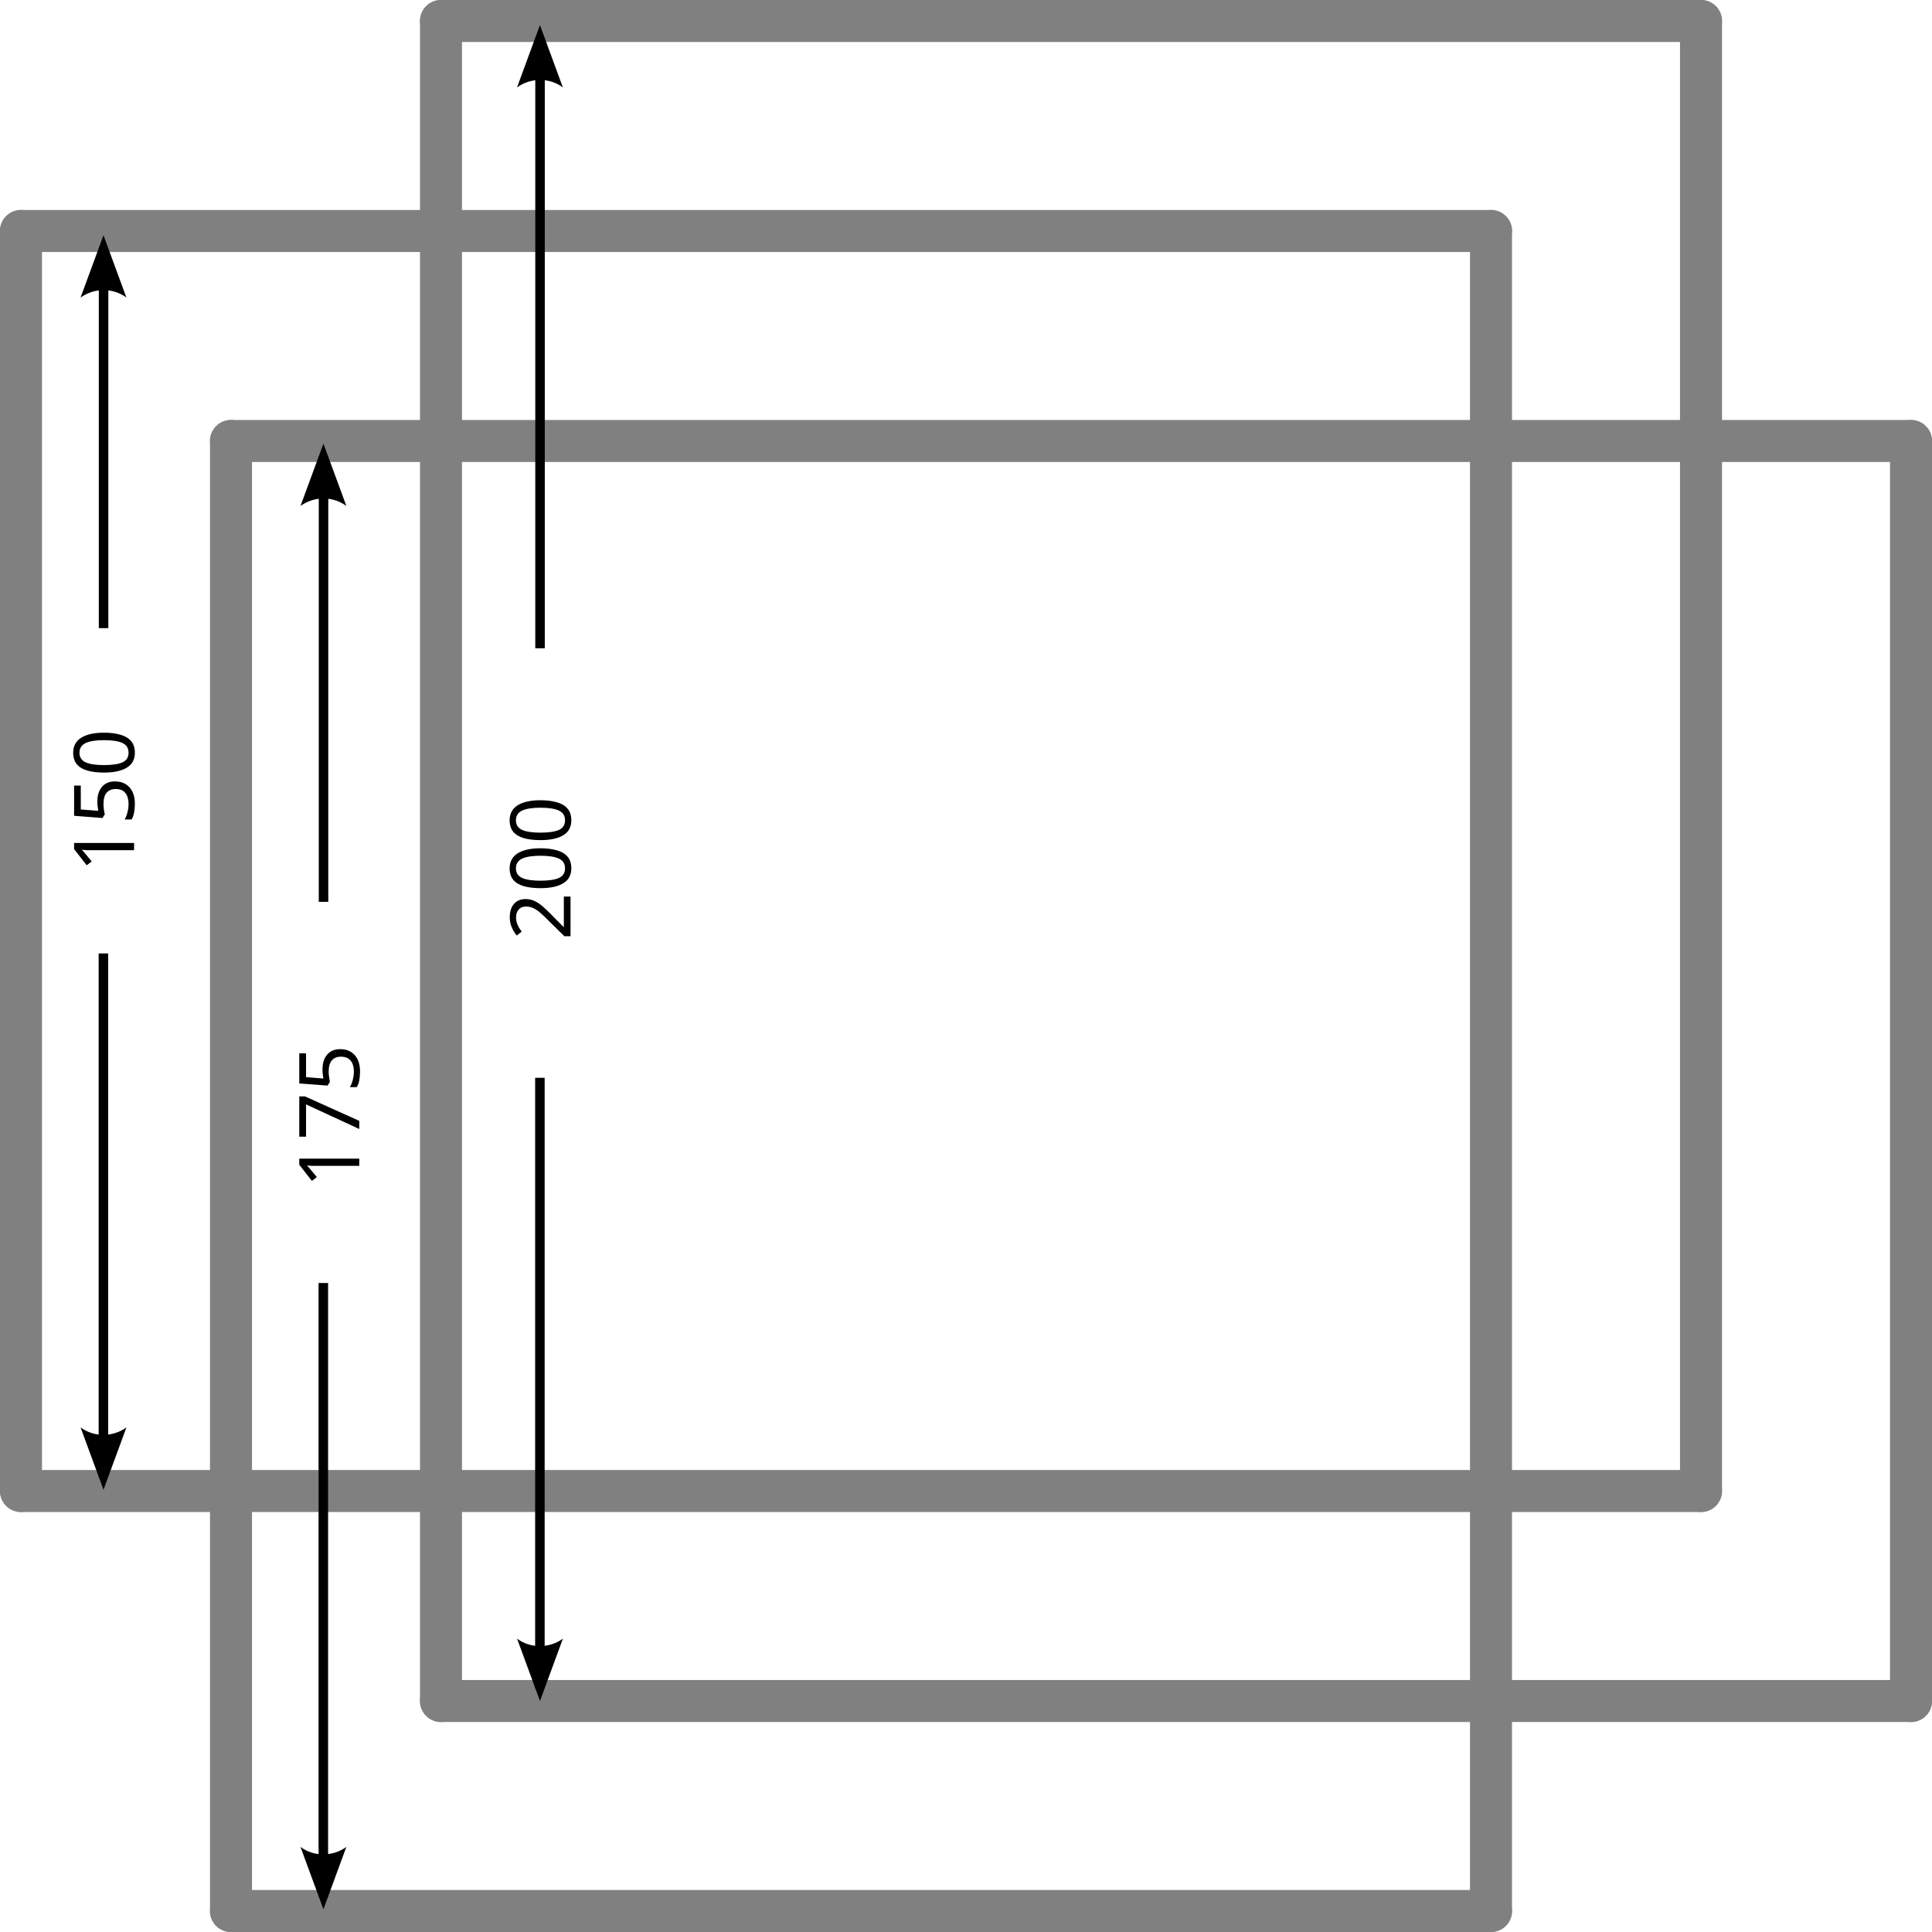
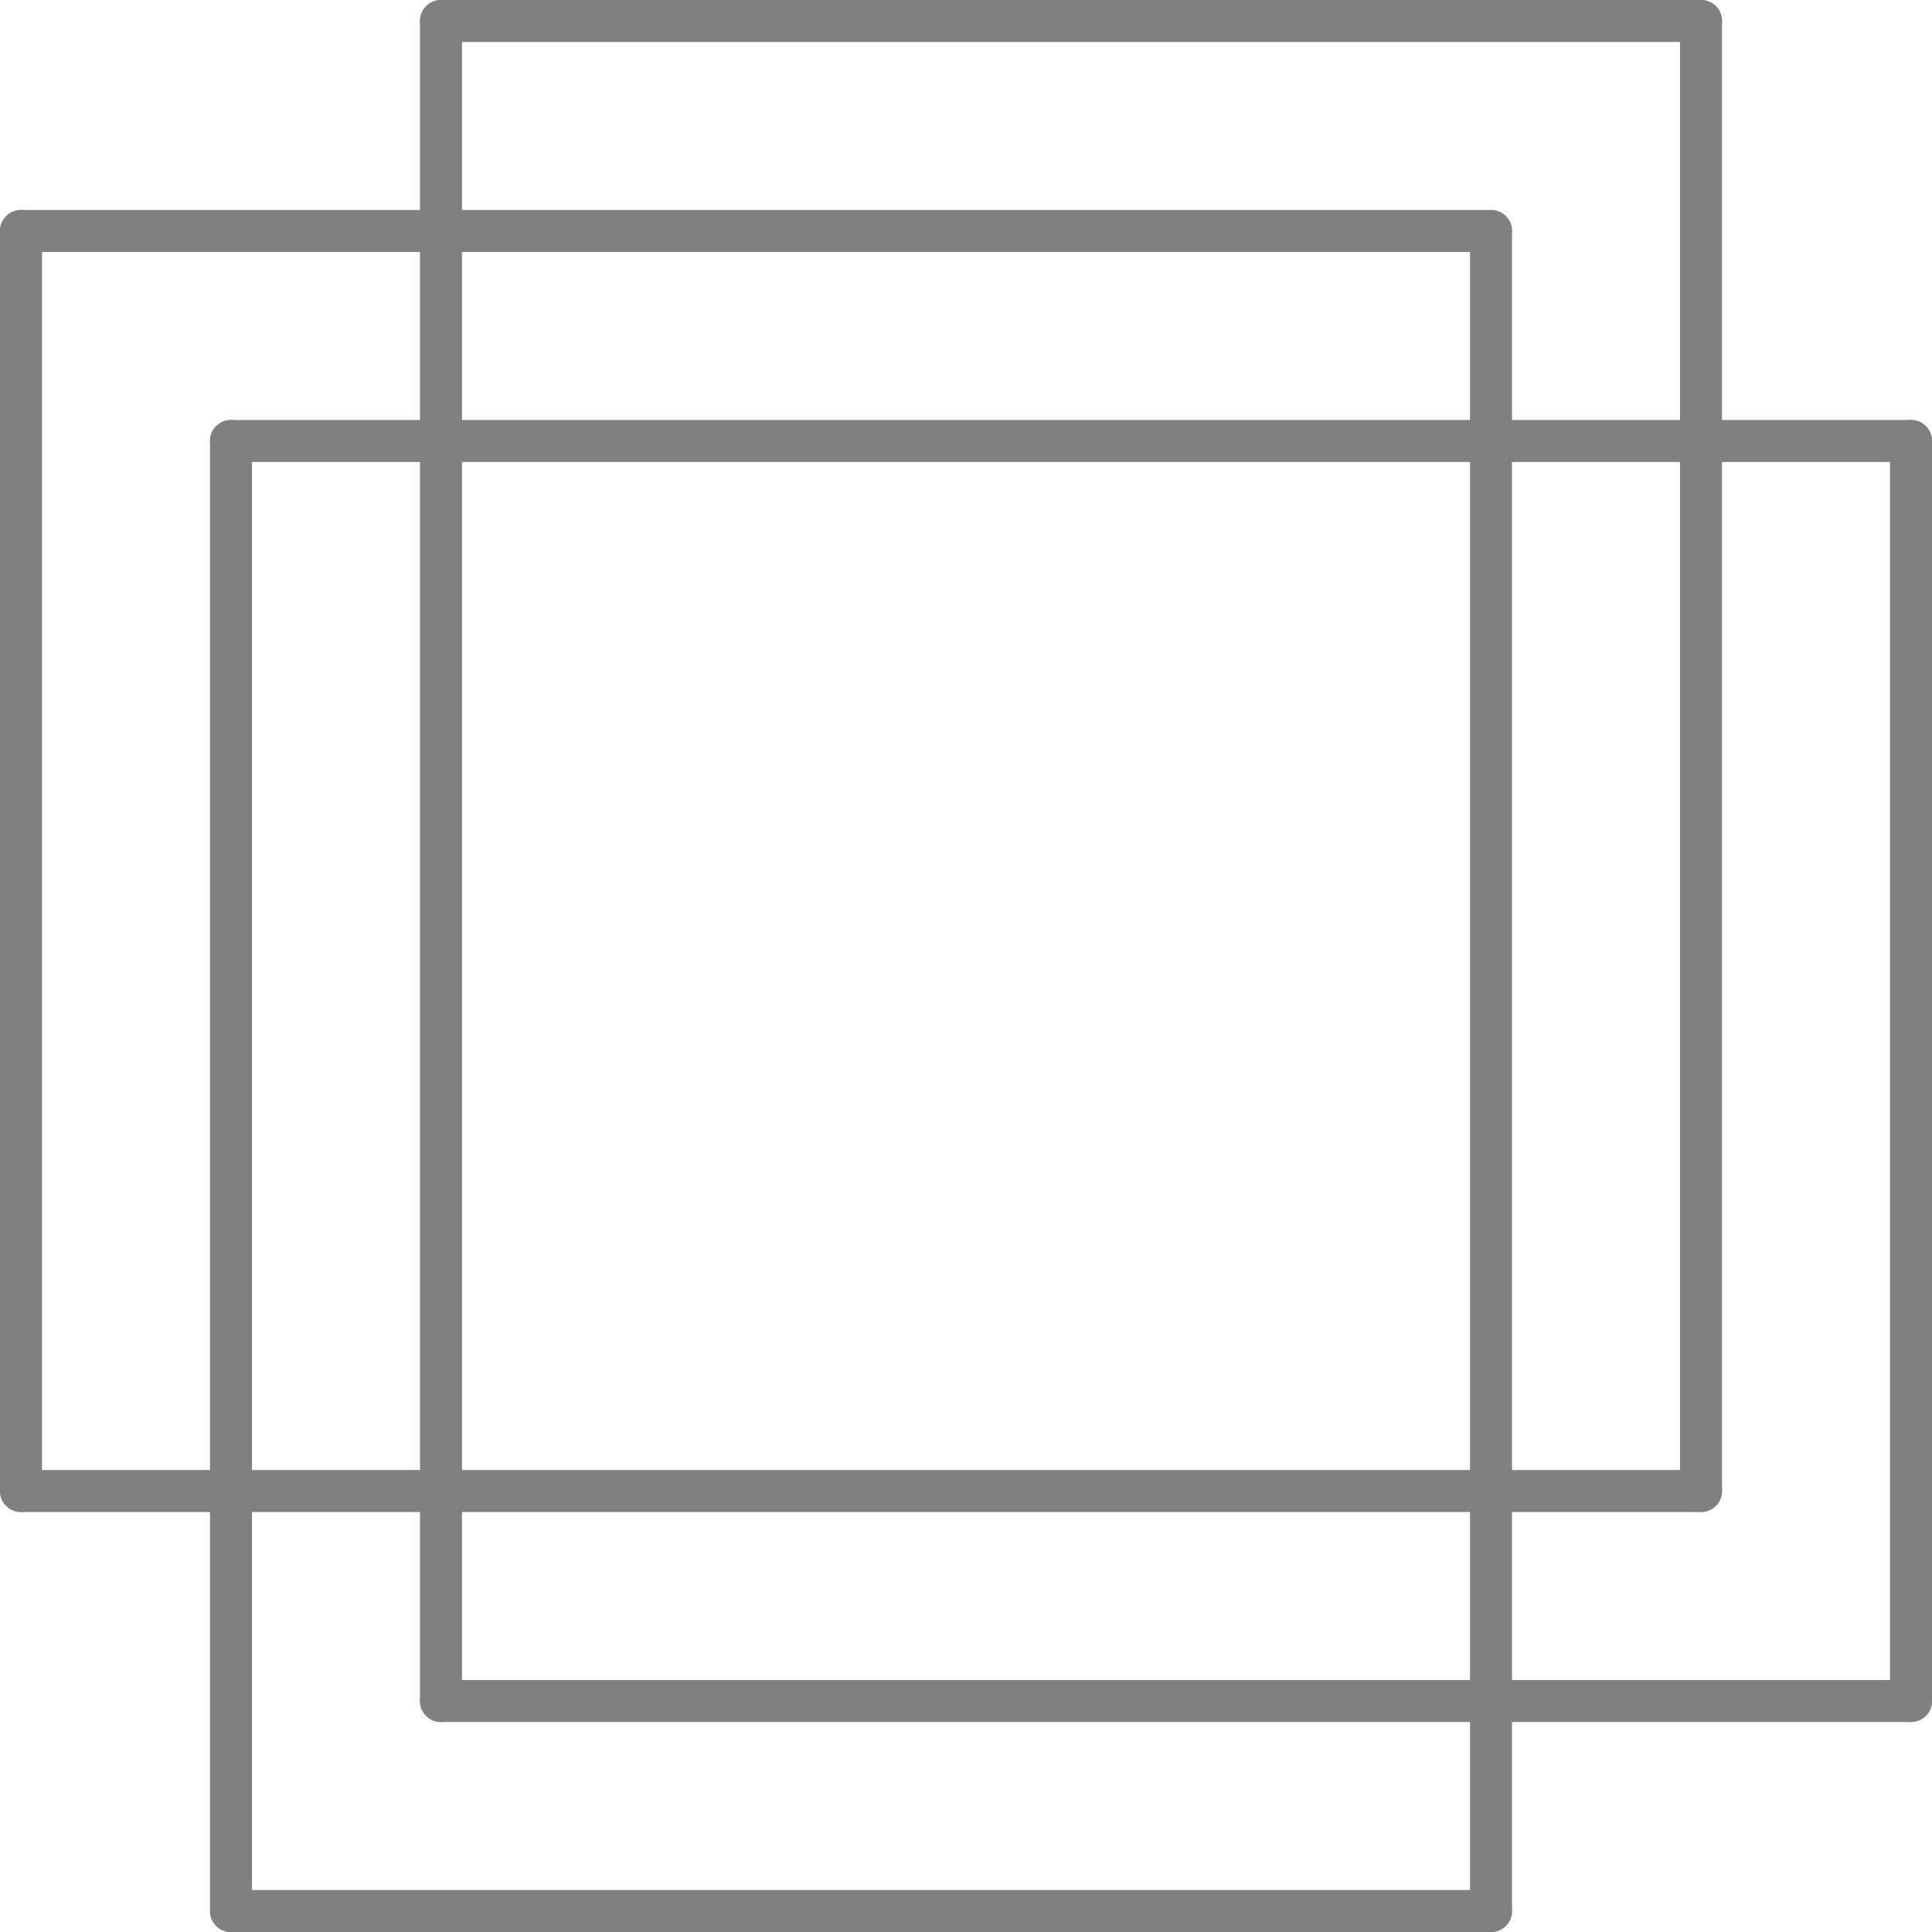
<svg xmlns="http://www.w3.org/2000/svg" version="1.1" width="230" height="230" id="svg2">
  <defs id="defs34">
    <marker refX="0" refY="0" orient="auto" id="Arrow2Mstart" style="overflow:visible">
      <path d="M 8.719,4.034 -2.207,0.016 8.719,-4.002 c -1.745,2.372 -1.735,5.617 -6e-7,8.035 z" transform="scale(0.6,0.6)" id="path3792" style="font-size:12px;fill-rule:evenodd;stroke-width:0.625;stroke-linejoin:round" />
    </marker>
    <marker refX="0" refY="0" orient="auto" id="marker24420" style="overflow:visible">
      <path d="M 8.719,4.034 -2.207,0.016 8.719,-4.002 c -1.745,2.372 -1.735,5.617 -6e-7,8.035 z" transform="scale(0.6,0.6)" id="path24422" style="font-size:12px;fill-rule:evenodd;stroke-width:0.625;stroke-linejoin:round" />
    </marker>
    <marker refX="0" refY="0" orient="auto" id="Arrow2Mstart-4" style="overflow:visible">
      <path d="M 8.719,4.034 -2.207,0.016 8.719,-4.002 c -1.745,2.372 -1.735,5.617 -6e-7,8.035 z" transform="scale(0.6,0.6)" id="path3792-6" style="font-size:12px;fill-rule:evenodd;stroke-width:0.625;stroke-linejoin:round" />
    </marker>
    <marker refX="0" refY="0" orient="auto" id="marker24464" style="overflow:visible">
      <path d="M 8.719,4.034 -2.207,0.016 8.719,-4.002 c -1.745,2.372 -1.735,5.617 -6e-7,8.035 z" transform="scale(0.6,0.6)" id="path24466" style="font-size:12px;fill-rule:evenodd;stroke-width:0.625;stroke-linejoin:round" />
    </marker>
    <marker refX="0" refY="0" orient="auto" id="Arrow2Mstart-1" style="overflow:visible">
      <path d="M 8.719,4.034 -2.207,0.016 8.719,-4.002 c -1.745,2.372 -1.735,5.617 -6e-7,8.035 z" transform="scale(0.6,0.6)" id="path3792-9" style="font-size:12px;fill-rule:evenodd;stroke-width:0.625;stroke-linejoin:round" />
    </marker>
    <marker refX="0" refY="0" orient="auto" id="marker24508" style="overflow:visible">
      <path d="M 8.719,4.034 -2.207,0.016 8.719,-4.002 c -1.745,2.372 -1.735,5.617 -6e-7,8.035 z" transform="scale(0.6,0.6)" id="path24510" style="font-size:12px;fill-rule:evenodd;stroke-width:0.625;stroke-linejoin:round" />
    </marker>
  </defs>
  <path d="m 52.5,202.5 0,-200" id="path8" style="fill:none;stroke:#808080;stroke-width:5;stroke-linecap:round;stroke-opacity:1" />
  <path d="m 52.5,2.5 150,0" id="path10" style="fill:none;stroke:#808080;stroke-width:5;stroke-linecap:round;stroke-opacity:1" />
  <path d="m 202.5,2.5 0,175" id="path12" style="fill:none;stroke:#808080;stroke-width:5;stroke-linecap:round;stroke-opacity:1" />
  <path d="m 202.5,177.5 -200,0" id="path14" style="fill:none;stroke:#808080;stroke-width:5;stroke-linecap:round;stroke-opacity:1" />
  <path d="m 2.5,177.5 0,-150" id="path16" style="fill:none;stroke:#808080;stroke-width:5;stroke-linecap:round;stroke-opacity:1" />
  <path d="m 2.5,27.5 175,0" id="path18" style="fill:none;stroke:#808080;stroke-width:5;stroke-linecap:round;stroke-opacity:1" />
  <path d="m 177.5,27.5 0,200" id="path20" style="fill:none;stroke:#808080;stroke-width:5;stroke-linecap:round;stroke-opacity:1" />
  <path d="m 177.5,227.5 -150,0" id="path22" style="fill:none;stroke:#808080;stroke-width:5;stroke-linecap:round;stroke-opacity:1" />
  <path d="m 27.5,227.5 0,-175" id="path24" style="fill:none;stroke:#808080;stroke-width:5;stroke-linecap:round;stroke-opacity:1" />
  <path d="m 27.5,52.5 200,0" id="path26" style="fill:none;stroke:#808080;stroke-width:5;stroke-linecap:round;stroke-opacity:1" />
  <path d="m 227.5,52.5 0,150" id="path28" style="fill:none;stroke:#808080;stroke-width:5;stroke-linecap:round;stroke-opacity:1" />
  <path d="m 227.5,202.5 -175,0" id="path30" style="fill:none;stroke:#808080;stroke-width:5;stroke-linecap:round;stroke-opacity:1" />
-   <g transform="translate(-41.46031,25.87168)" id="g8061">
-     <path d="m 53.771,149.983 0,-62.349" id="path2995-0" style="fill:none;stroke:#000000;stroke-width:1.132;stroke-linecap:butt;stroke-linejoin:miter;stroke-miterlimit:4;stroke-opacity:1;stroke-dasharray:none;marker-start:url(#Arrow2Mstart)" />
-     <path d="m 53.791,3.631 0,45.276" id="path2995-3-1" style="fill:none;stroke:#000000;stroke-width:1.132;stroke-linecap:butt;stroke-linejoin:miter;stroke-miterlimit:4;stroke-opacity:1;stroke-dasharray:none;marker-start:url(#Arrow2Mstart)" />
-     <text x="-78.029" y="57.422" transform="matrix(0,-1,1,0,0,0)" id="text4233-3" xml:space="preserve" style="font-size:40px;font-style:normal;font-weight:normal;line-height:125%;letter-spacing:0px;word-spacing:0px;fill:#000000;fill-opacity:1;stroke:none;font-family:Sans">
-       <tspan x="-78.029" y="57.422" id="tspan4235-7" style="font-size:10px">150</tspan>
-     </text>
-   </g>
-   <g transform="matrix(0,-1,1,0,-36.56744,212.5234)" id="g5715-6">
-     <path d="m 11.522,100.841 72.694,0" id="path2995-00" style="fill:none;stroke:#000000;stroke-width:1.132px;stroke-linecap:butt;stroke-linejoin:miter;stroke-opacity:1;marker-start:url(#Arrow2Mstart)" />
-     <path d="m 208.041,100.858 -72.694,0" id="path2995-3-9" style="fill:none;stroke:#000000;stroke-width:1.132px;stroke-linecap:butt;stroke-linejoin:miter;stroke-opacity:1;marker-start:url(#Arrow2Mstart)" />
-     <text x="100.585" y="104.489" id="text4233-7" xml:space="preserve" style="font-size:40px;font-style:normal;font-weight:normal;line-height:125%;letter-spacing:0px;word-spacing:0px;fill:#000000;fill-opacity:1;stroke:none;font-family:Sans">
-       <tspan x="100.585" y="104.489" id="tspan4235-3" style="font-size:10px">200</tspan>
-     </text>
-   </g>
-   <g transform="translate(-74.31745,12.1812)" id="g8061-3">
-     <g transform="matrix(1.171744,0,0,1.171744,49.80288,37.87286)" id="g24540">
-       <path d="m 53.771,149.983 0,-62.349" id="path2995-0-4" style="fill:none;stroke:#000000;stroke-width:0.966;stroke-linecap:butt;stroke-linejoin:miter;stroke-miterlimit:4;stroke-opacity:1;stroke-dasharray:none;marker-start:url(#Arrow2Mstart)" />
-       <path d="m 53.791,3.631 0,45.276" id="path2995-3-1-9" style="fill:none;stroke:#000000;stroke-width:0.966;stroke-linecap:butt;stroke-linejoin:miter;stroke-miterlimit:4;stroke-opacity:1;stroke-dasharray:none;marker-start:url(#Arrow2Mstart)" />
-       <text x="-78.029" y="57.422" transform="matrix(0,-1,1,0,0,0)" id="text4233-3-1" xml:space="preserve" style="font-size:40px;font-style:normal;font-weight:normal;line-height:125%;letter-spacing:0px;word-spacing:0px;fill:#000000;fill-opacity:1;stroke:none;font-family:Sans">
-         <tspan x="-78.029" y="57.422" id="tspan4235-7-4" style="font-size:8.534px">175</tspan>
-       </text>
-     </g>
-   </g>
</svg>
